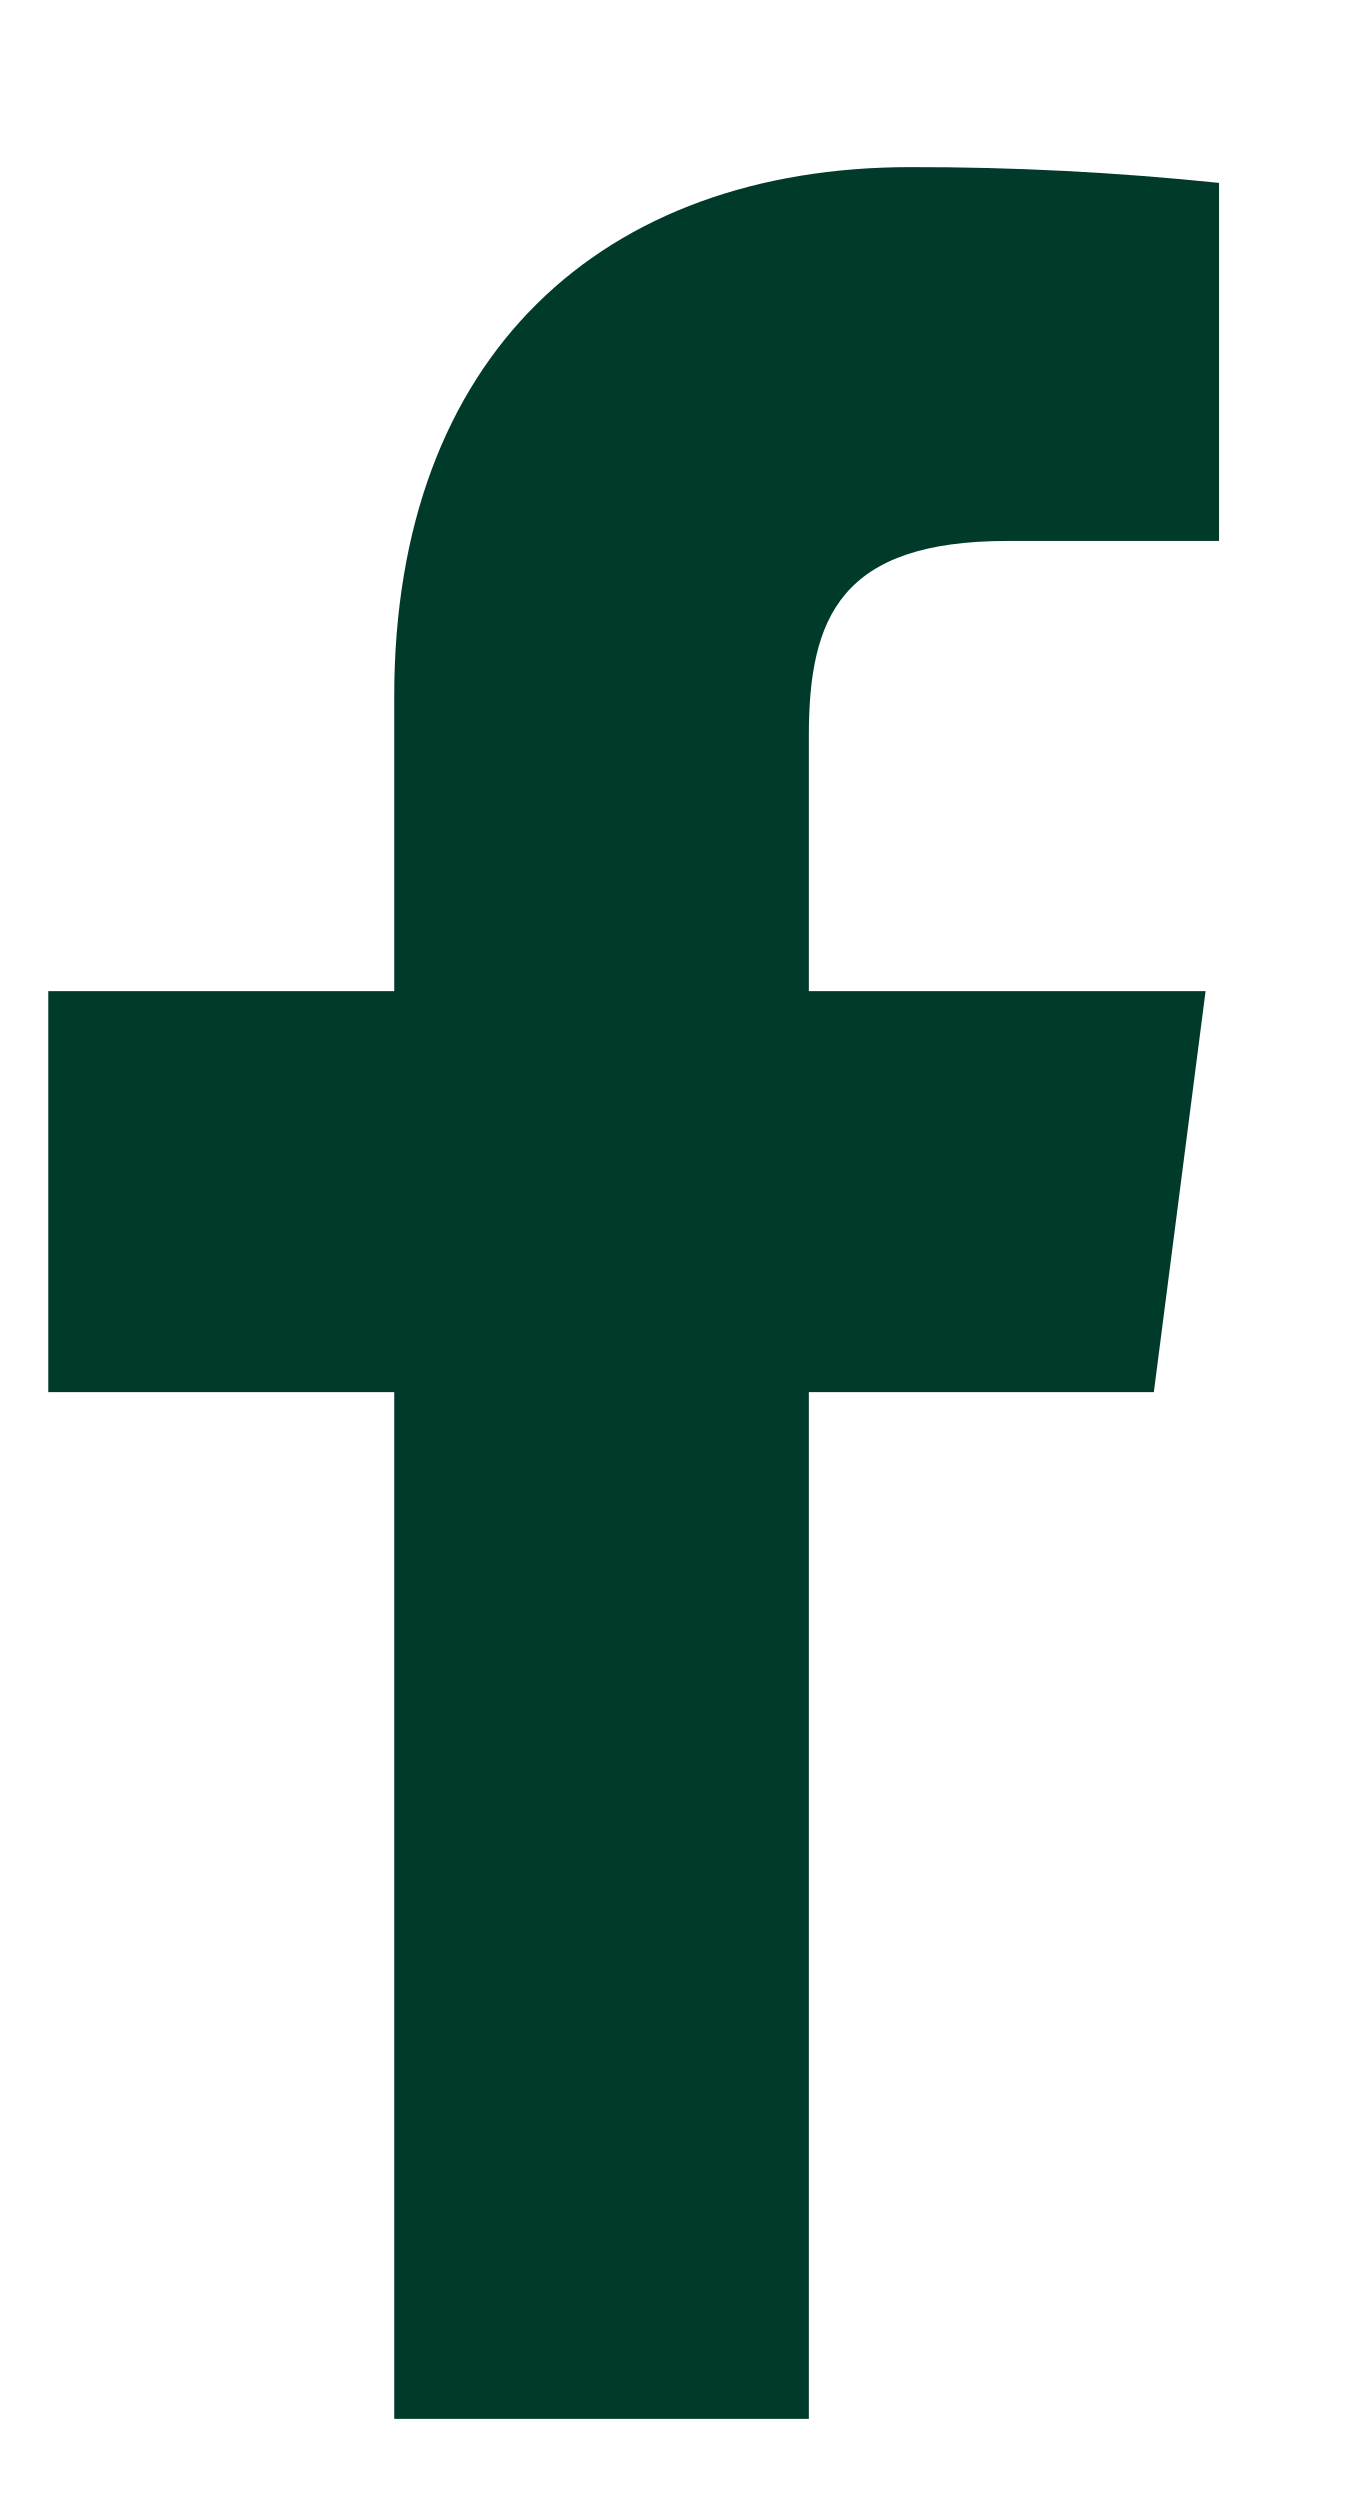
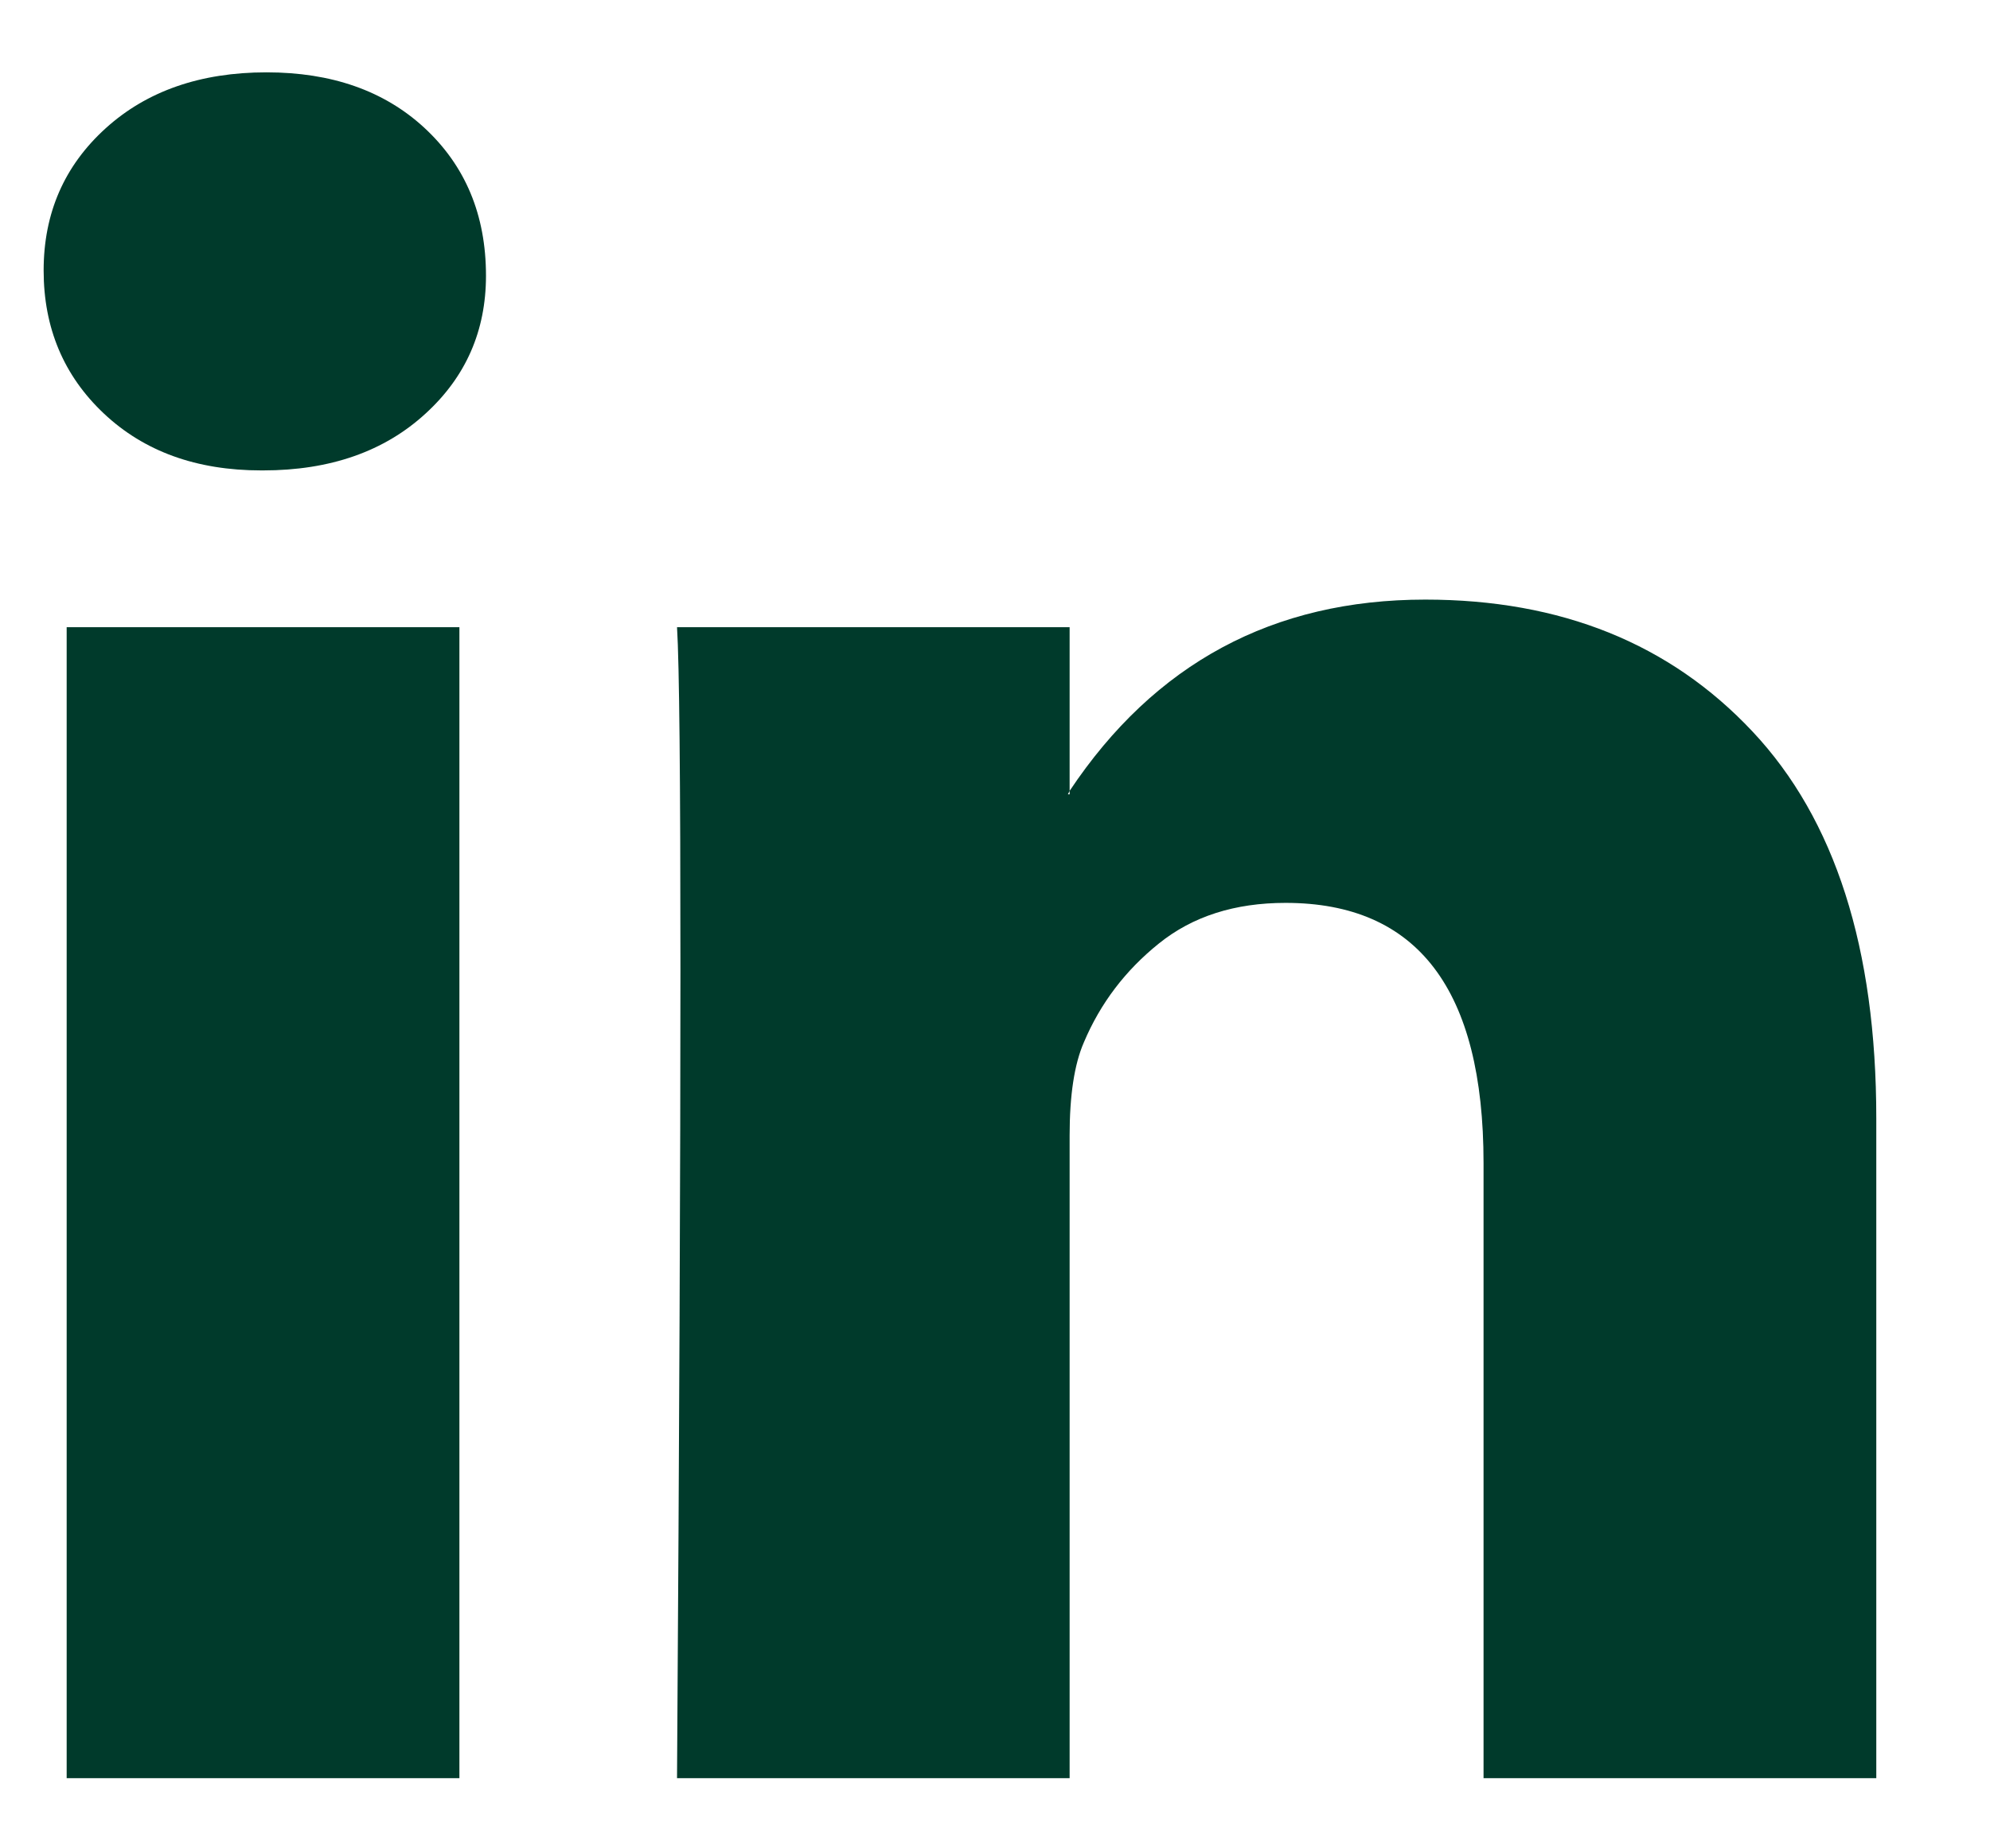
- <svg xmlns="http://www.w3.org/2000/svg" width="7" height="13" viewBox="0 0 7 13" fill="none">
-   <path d="M5.238 2.813H6.339V0.951C5.806 0.896 5.27 0.868 4.734 0.869C3.14 0.869 2.05 1.841 2.05 3.621V5.154H0.251V7.239H2.05V12.578H4.206V7.239H6L6.269 5.154H4.206V3.826C4.206 3.211 4.37 2.813 5.238 2.813Z" fill="#003A2B" />
+ <svg xmlns="http://www.w3.org/2000/svg" width="14" height="13" viewBox="0 0 14 13" fill="none">
+   <path d="M0.307 1.903C0.307 1.499 0.453 1.166 0.743 0.903C1.033 0.64 1.411 0.509 1.875 0.509C2.332 0.509 2.701 0.638 2.983 0.897C3.273 1.164 3.419 1.511 3.419 1.94C3.419 2.328 3.277 2.651 2.995 2.909C2.705 3.176 2.323 3.31 1.851 3.31H1.838C1.382 3.31 1.013 3.176 0.73 2.909C0.448 2.643 0.307 2.307 0.307 1.903ZM0.469 12.512V4.413H3.232V12.512H0.469ZM4.763 12.512H7.525V7.99C7.525 7.707 7.558 7.489 7.625 7.335C7.741 7.06 7.917 6.828 8.154 6.638C8.39 6.448 8.687 6.353 9.044 6.353C9.973 6.353 10.437 6.963 10.437 8.184V12.512H13.2V7.869C13.2 6.672 12.91 5.765 12.329 5.147C11.748 4.528 10.981 4.219 10.027 4.219C8.956 4.219 8.123 4.668 7.525 5.565V5.589H7.513L7.525 5.565V4.413H4.763C4.779 4.672 4.787 5.476 4.787 6.826C4.787 8.176 4.779 10.071 4.763 12.512Z" fill="#003A2B" />
</svg>
